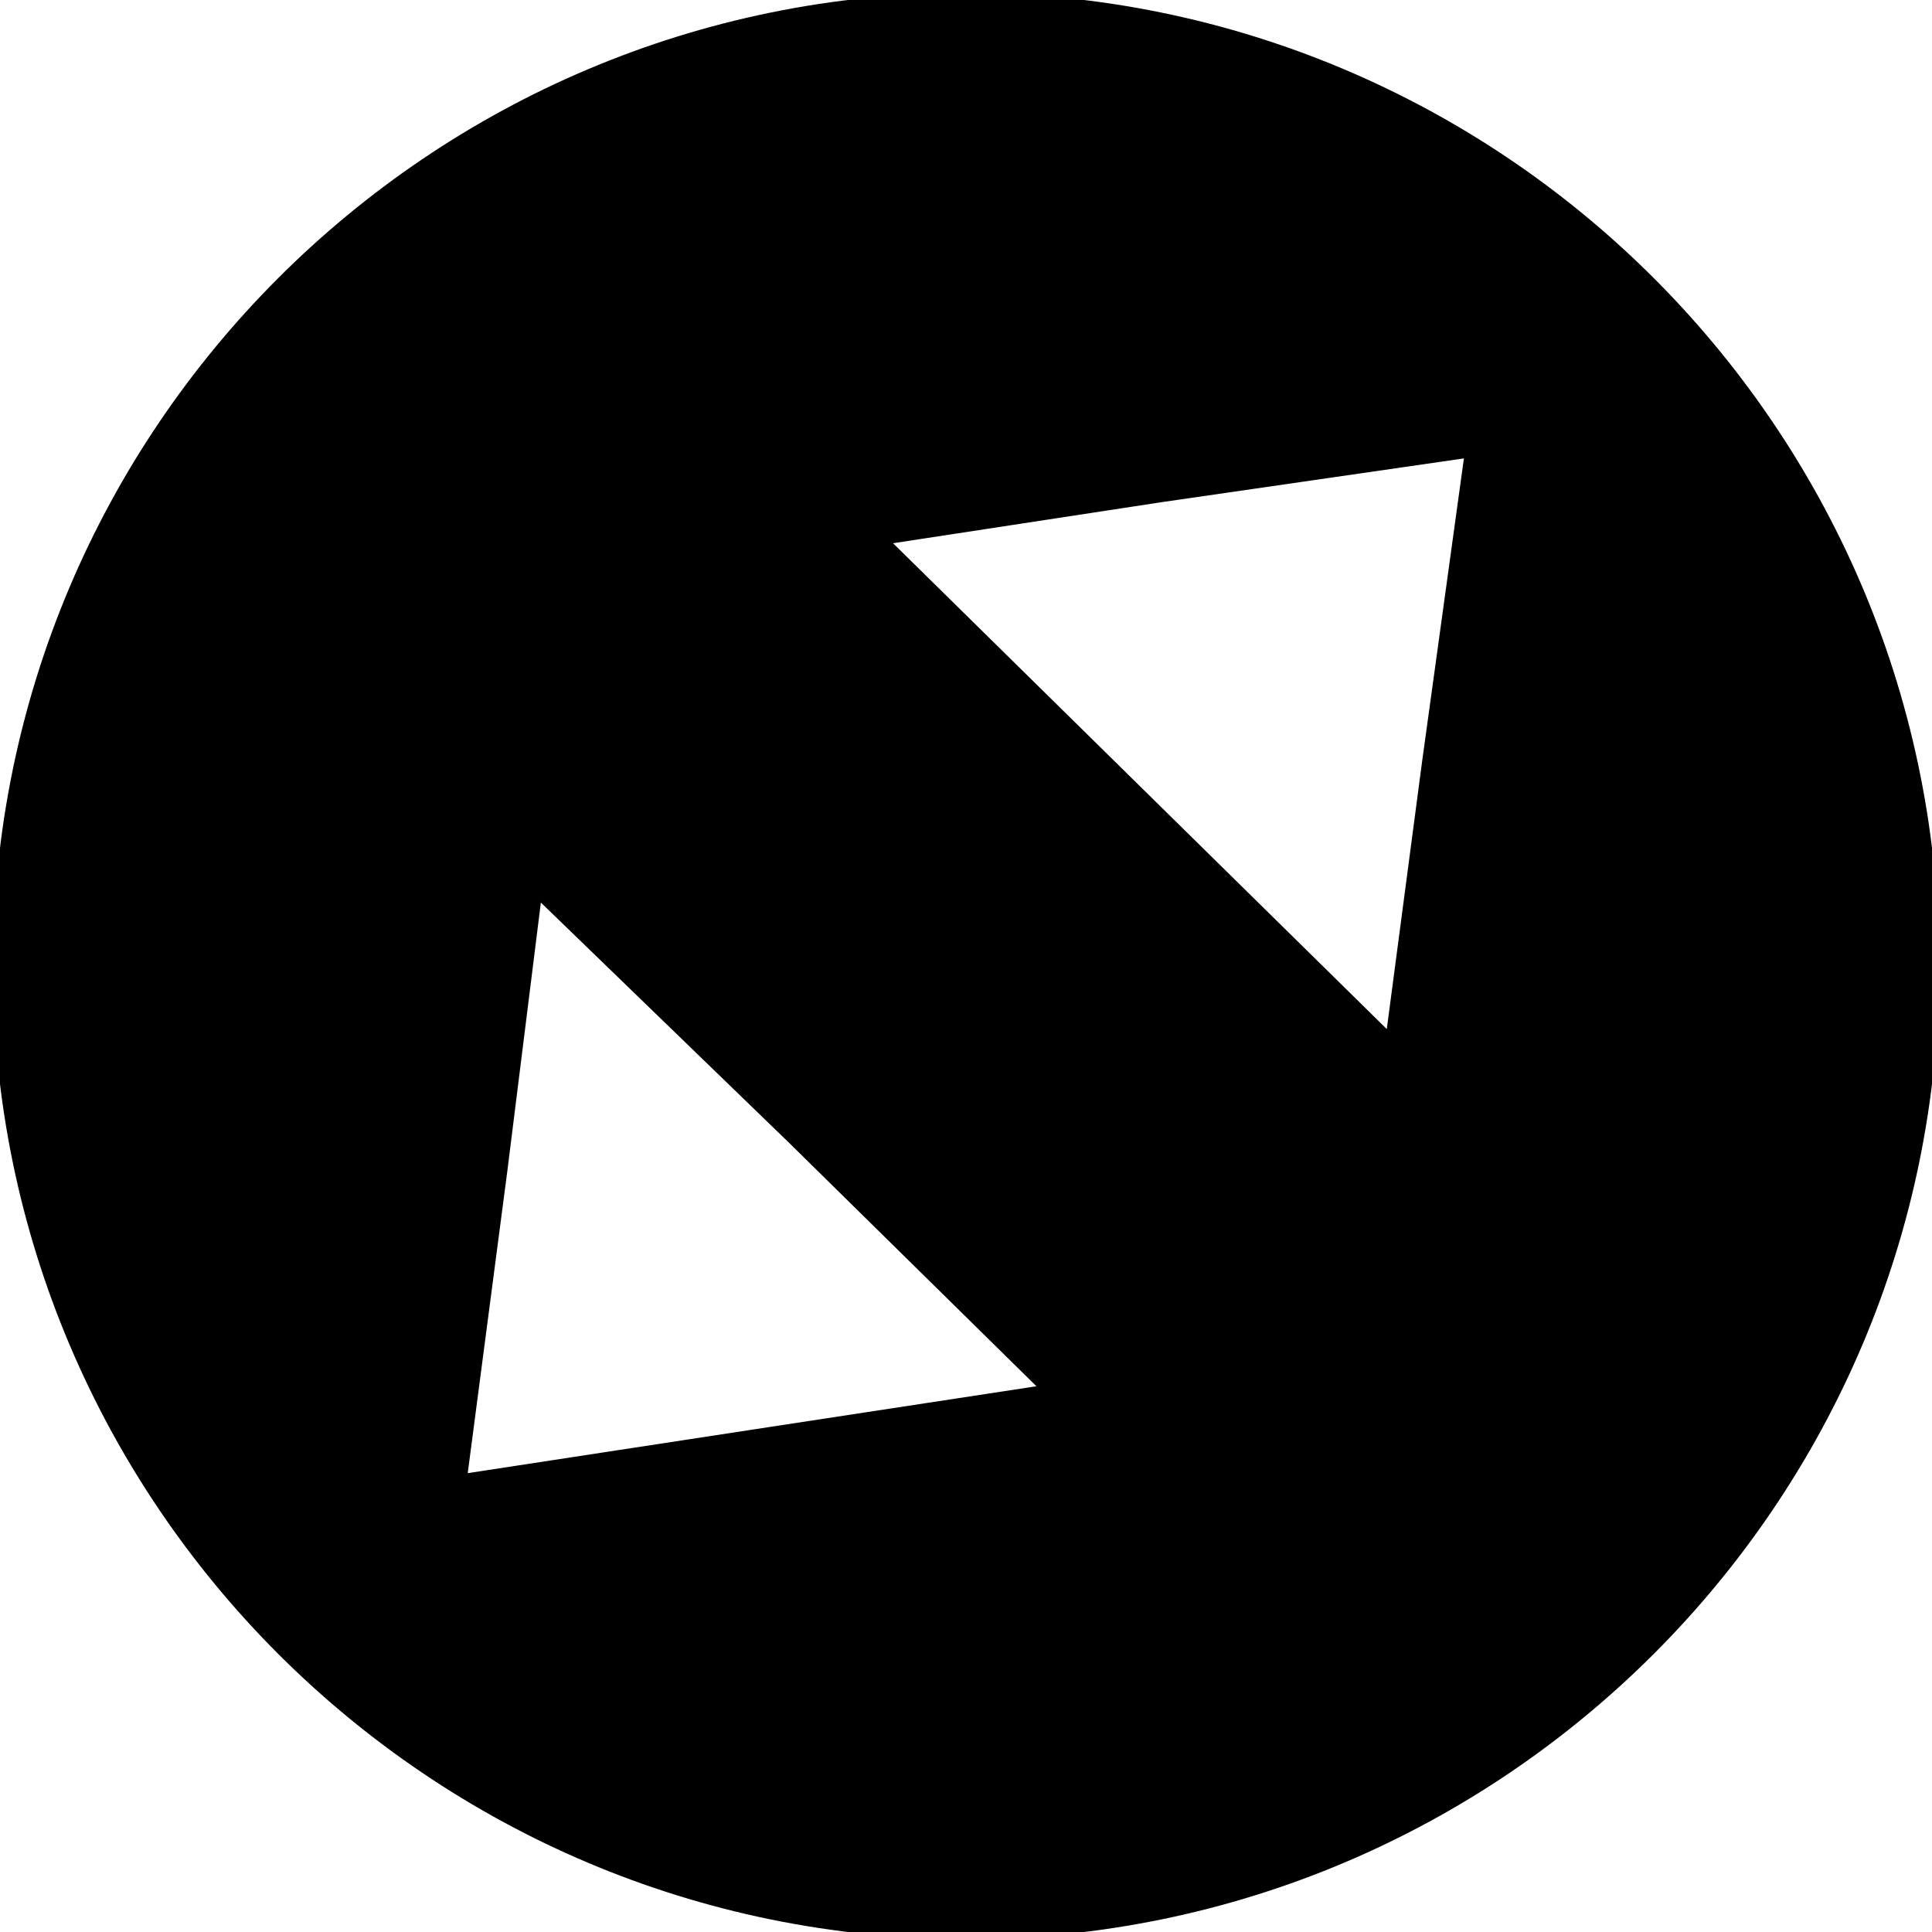
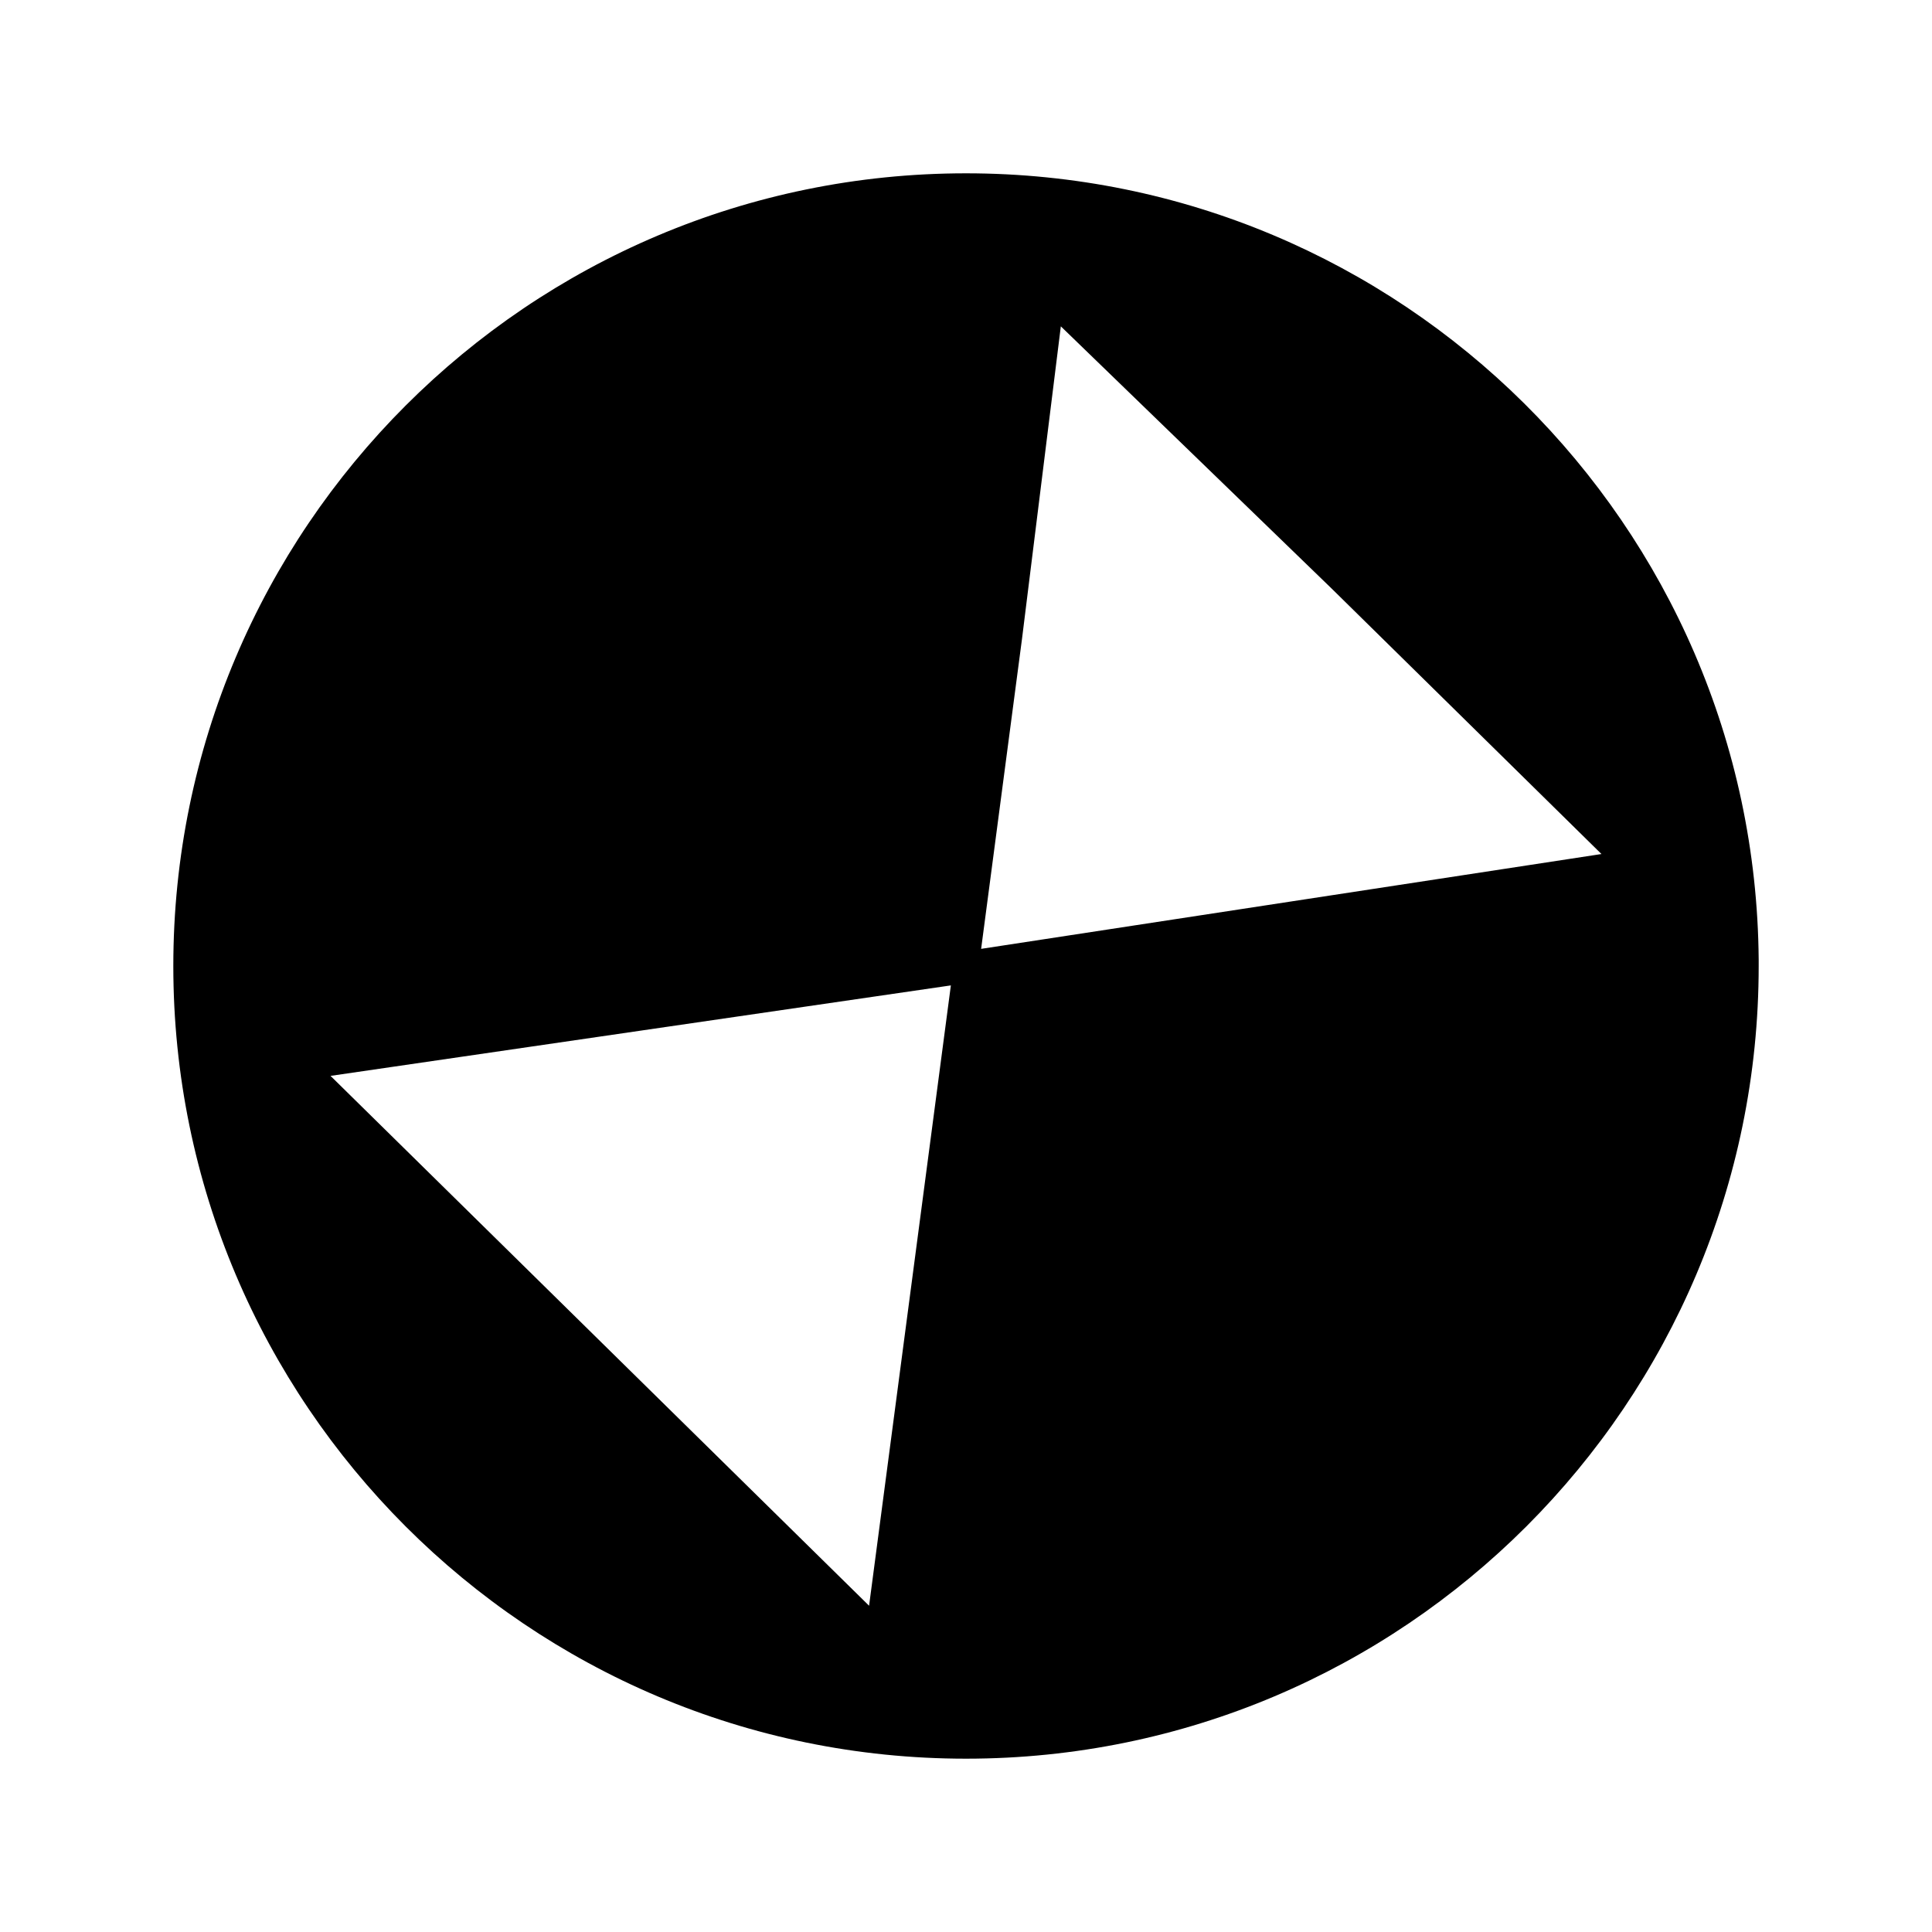
- <svg xmlns="http://www.w3.org/2000/svg" id="collapseInverted" height="24" width="24" version="1.1">
-   <g id="layer1" transform="translate(0 -1028.4)">
-     <path id="path3765-3" d="m12 0.5c-6.343 0-11.5 5.157-11.5 11.5 0 6.343 5.157 11.5 11.5 11.5 6.343 0 11.5-5.157 11.5-11.5v-0.094c-0.052-6.306-5.194-11.406-11.5-11.406zm6.875 4.5l-0.625 4.531-0.594 4.5-3.906-3.843-3.906-3.844 4.5-0.688 4.531-0.656zm-12.594 4.969l3.938 3.812 3.906 3.844-4.5 0.687-4.5 0.688 0.594-4.531 0.562-4.5z" transform="translate(0 1028.4)" stroke="#000" stroke-linecap="square" stroke-width="1.177" />
-   </g>
+ <svg xmlns="http://www.w3.org/2000/svg" id="collapse-inverted" height="24" width="24" version="1.1">
+   <defs id="defs8" />
+   <path style="fill-opacity:1;stroke-width:0;stroke-linecap:square;stroke-miterlimit:4;stroke-opacity:1" d="m 12,2.153 c -5.435,0 -9.847,4.413 -9.847,9.847 0,5.435 4.413,9.847 9.847,9.847 5.435,0 9.847,-4.413 9.847,-9.847 l 0,-0.08 C 21.803,6.517 17.403,2.153 12,2.153 z m 1.177,1.9 3.372,3.265 3.345,3.291 -3.853,0.589 -3.853,0.589 0.508,-3.853 0.482,-3.88 z m -1.365,8.188 -0.508,3.853 -0.508,3.853 -3.345,-3.291 -3.345,-3.291 3.853,-0.562 3.853,-0.562 z" />
</svg>
